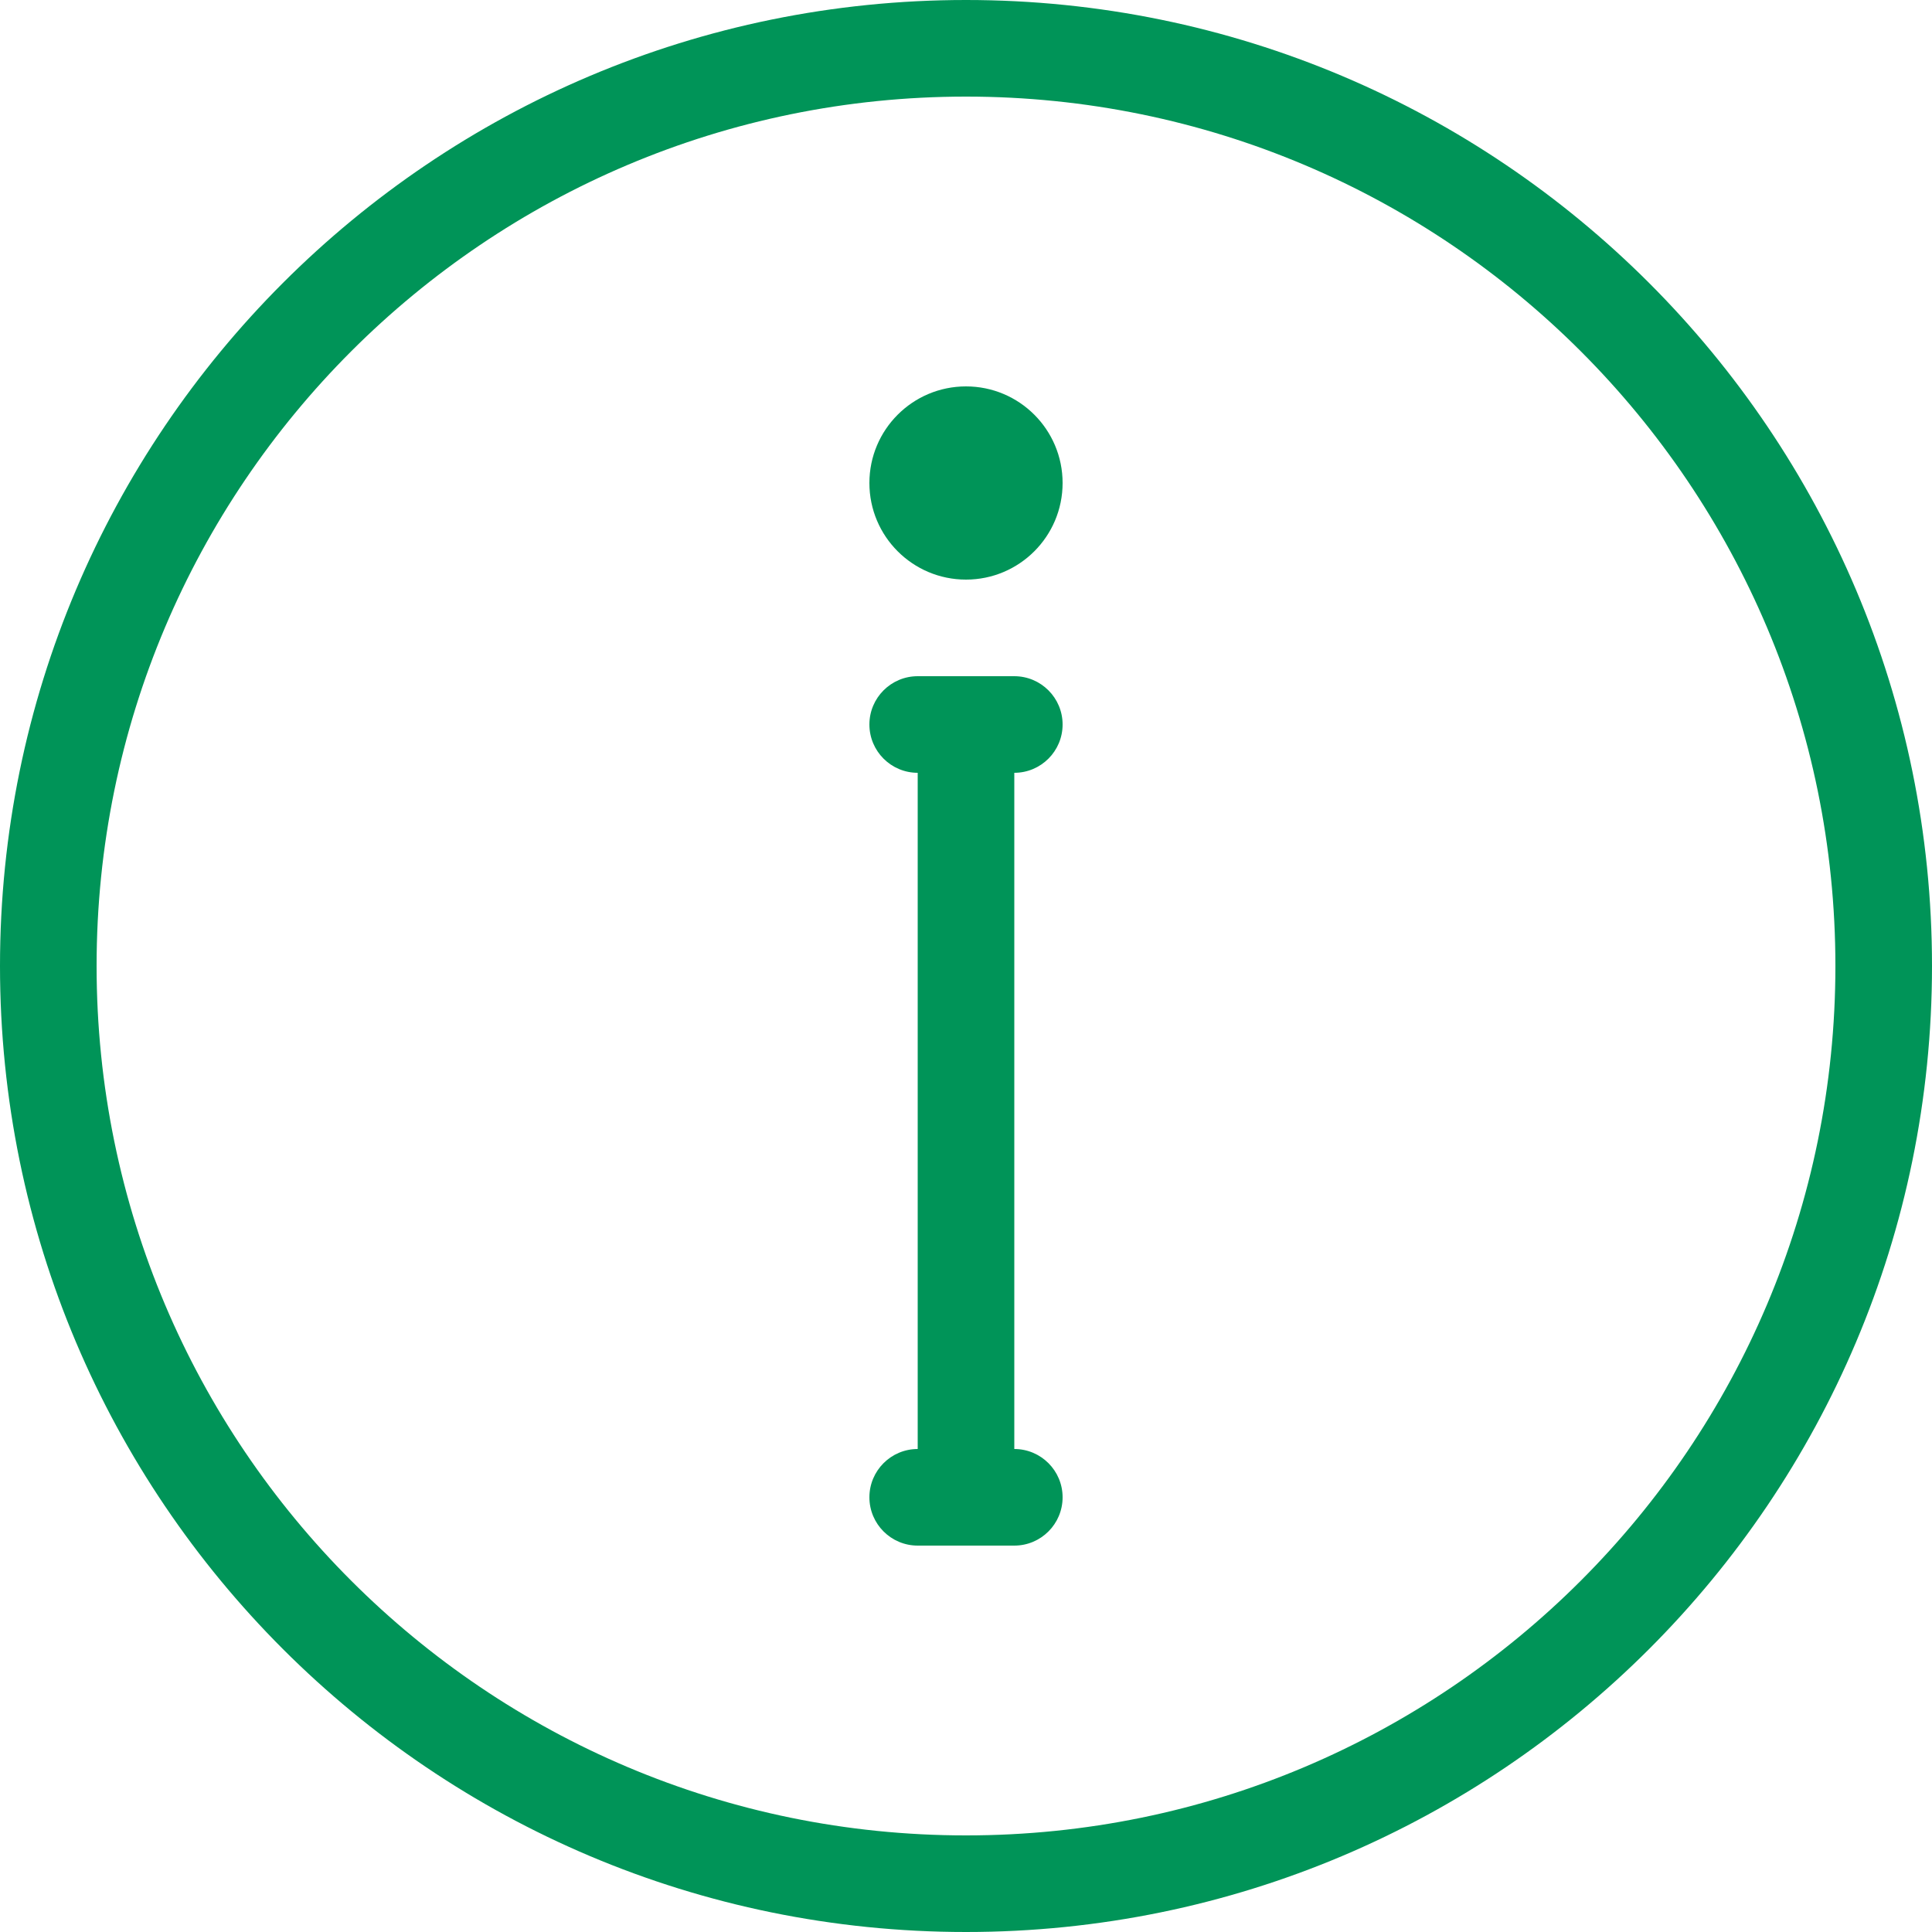
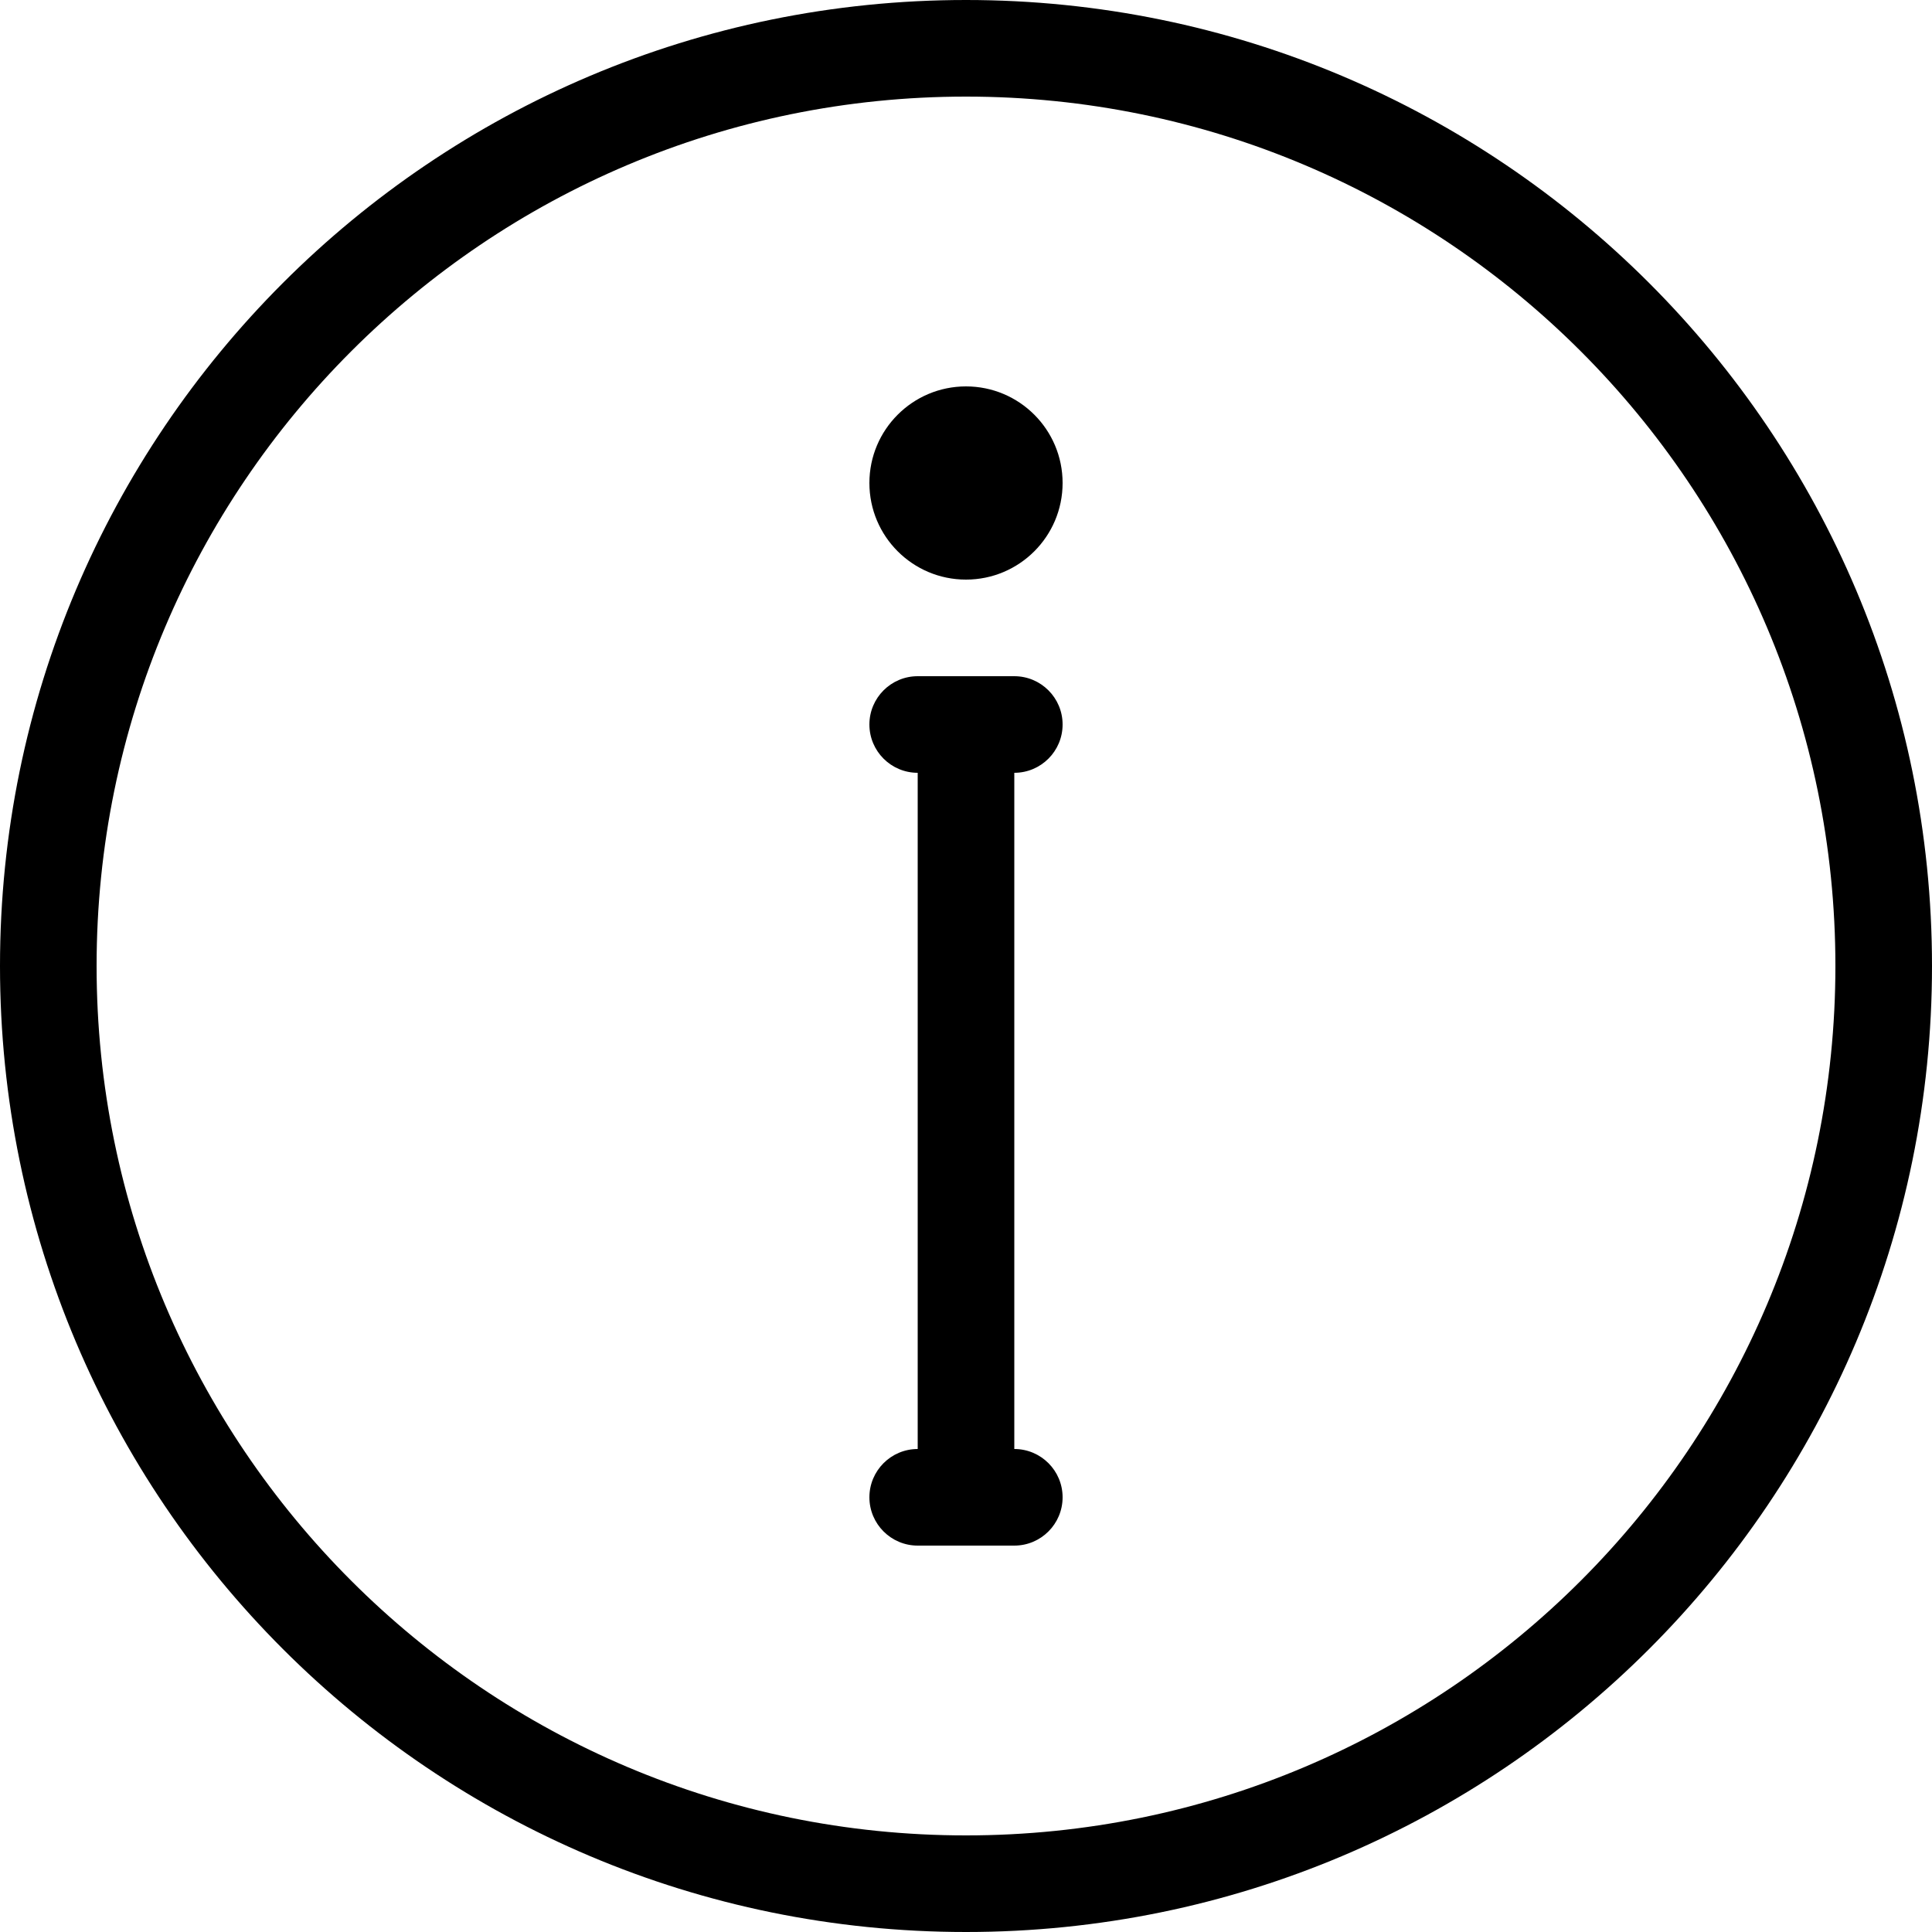
<svg xmlns="http://www.w3.org/2000/svg" version="1.1" id="Layer_1" x="0px" y="0px" viewBox="0 0 512 512" style="enable-background:new 0 0 512 512;" xml:space="preserve">
  <g>
    <g>
-       <path d="M256,0C114.611,0,0,114.611,0,256s114.611,256,256,256s256-114.611,256-256S397.389,0,256,0z M256,486.4    C128.759,486.4,25.6,383.241,25.6,256S128.759,25.6,256,25.6c127.249,0,230.4,103.159,230.4,230.4S383.249,486.4,256,486.4z" fill="#009458" />
+       <path d="M256,0C114.611,0,0,114.611,0,256s114.611,256,256,256s256-114.611,256-256S397.389,0,256,0z M256,486.4    C128.759,486.4,25.6,383.241,25.6,256S128.759,25.6,256,25.6c127.249,0,230.4,103.159,230.4,230.4S383.249,486.4,256,486.4z" fill="#000000" />
    </g>
  </g>
  <g>
    <g>
-       <path d="M268.8,384V204.8c7.066,0,12.8-5.734,12.8-12.8s-5.734-12.8-12.8-12.8h-25.6c-7.066,0-12.8,5.734-12.8,12.8    s5.734,12.8,12.8,12.8V384c-7.066,0-12.8,5.734-12.8,12.8c0,7.066,5.734,12.8,12.8,12.8h25.6c7.066,0,12.8-5.734,12.8-12.8    C281.6,389.734,275.866,384,268.8,384z" fill="#009458" />
+       <path d="M268.8,384V204.8c7.066,0,12.8-5.734,12.8-12.8s-5.734-12.8-12.8-12.8h-25.6c-7.066,0-12.8,5.734-12.8,12.8    s5.734,12.8,12.8,12.8V384c-7.066,0-12.8,5.734-12.8,12.8c0,7.066,5.734,12.8,12.8,12.8h25.6c7.066,0,12.8-5.734,12.8-12.8    C281.6,389.734,275.866,384,268.8,384z" fill="#000000" />
    </g>
  </g>
  <g>
    <g>
-       <circle cx="256" cy="128" r="25.6" fill="#009458" />
+       <circle cx="256" cy="128" r="25.6" fill="#000000" />
    </g>
  </g>
  <g>
</g>
  <g>
</g>
  <g>
</g>
  <g>
</g>
  <g>
</g>
  <g>
</g>
  <g>
</g>
  <g>
</g>
  <g>
</g>
  <g>
</g>
  <g>
</g>
  <g>
</g>
  <g>
</g>
  <g>
</g>
  <g>
</g>
</svg>
